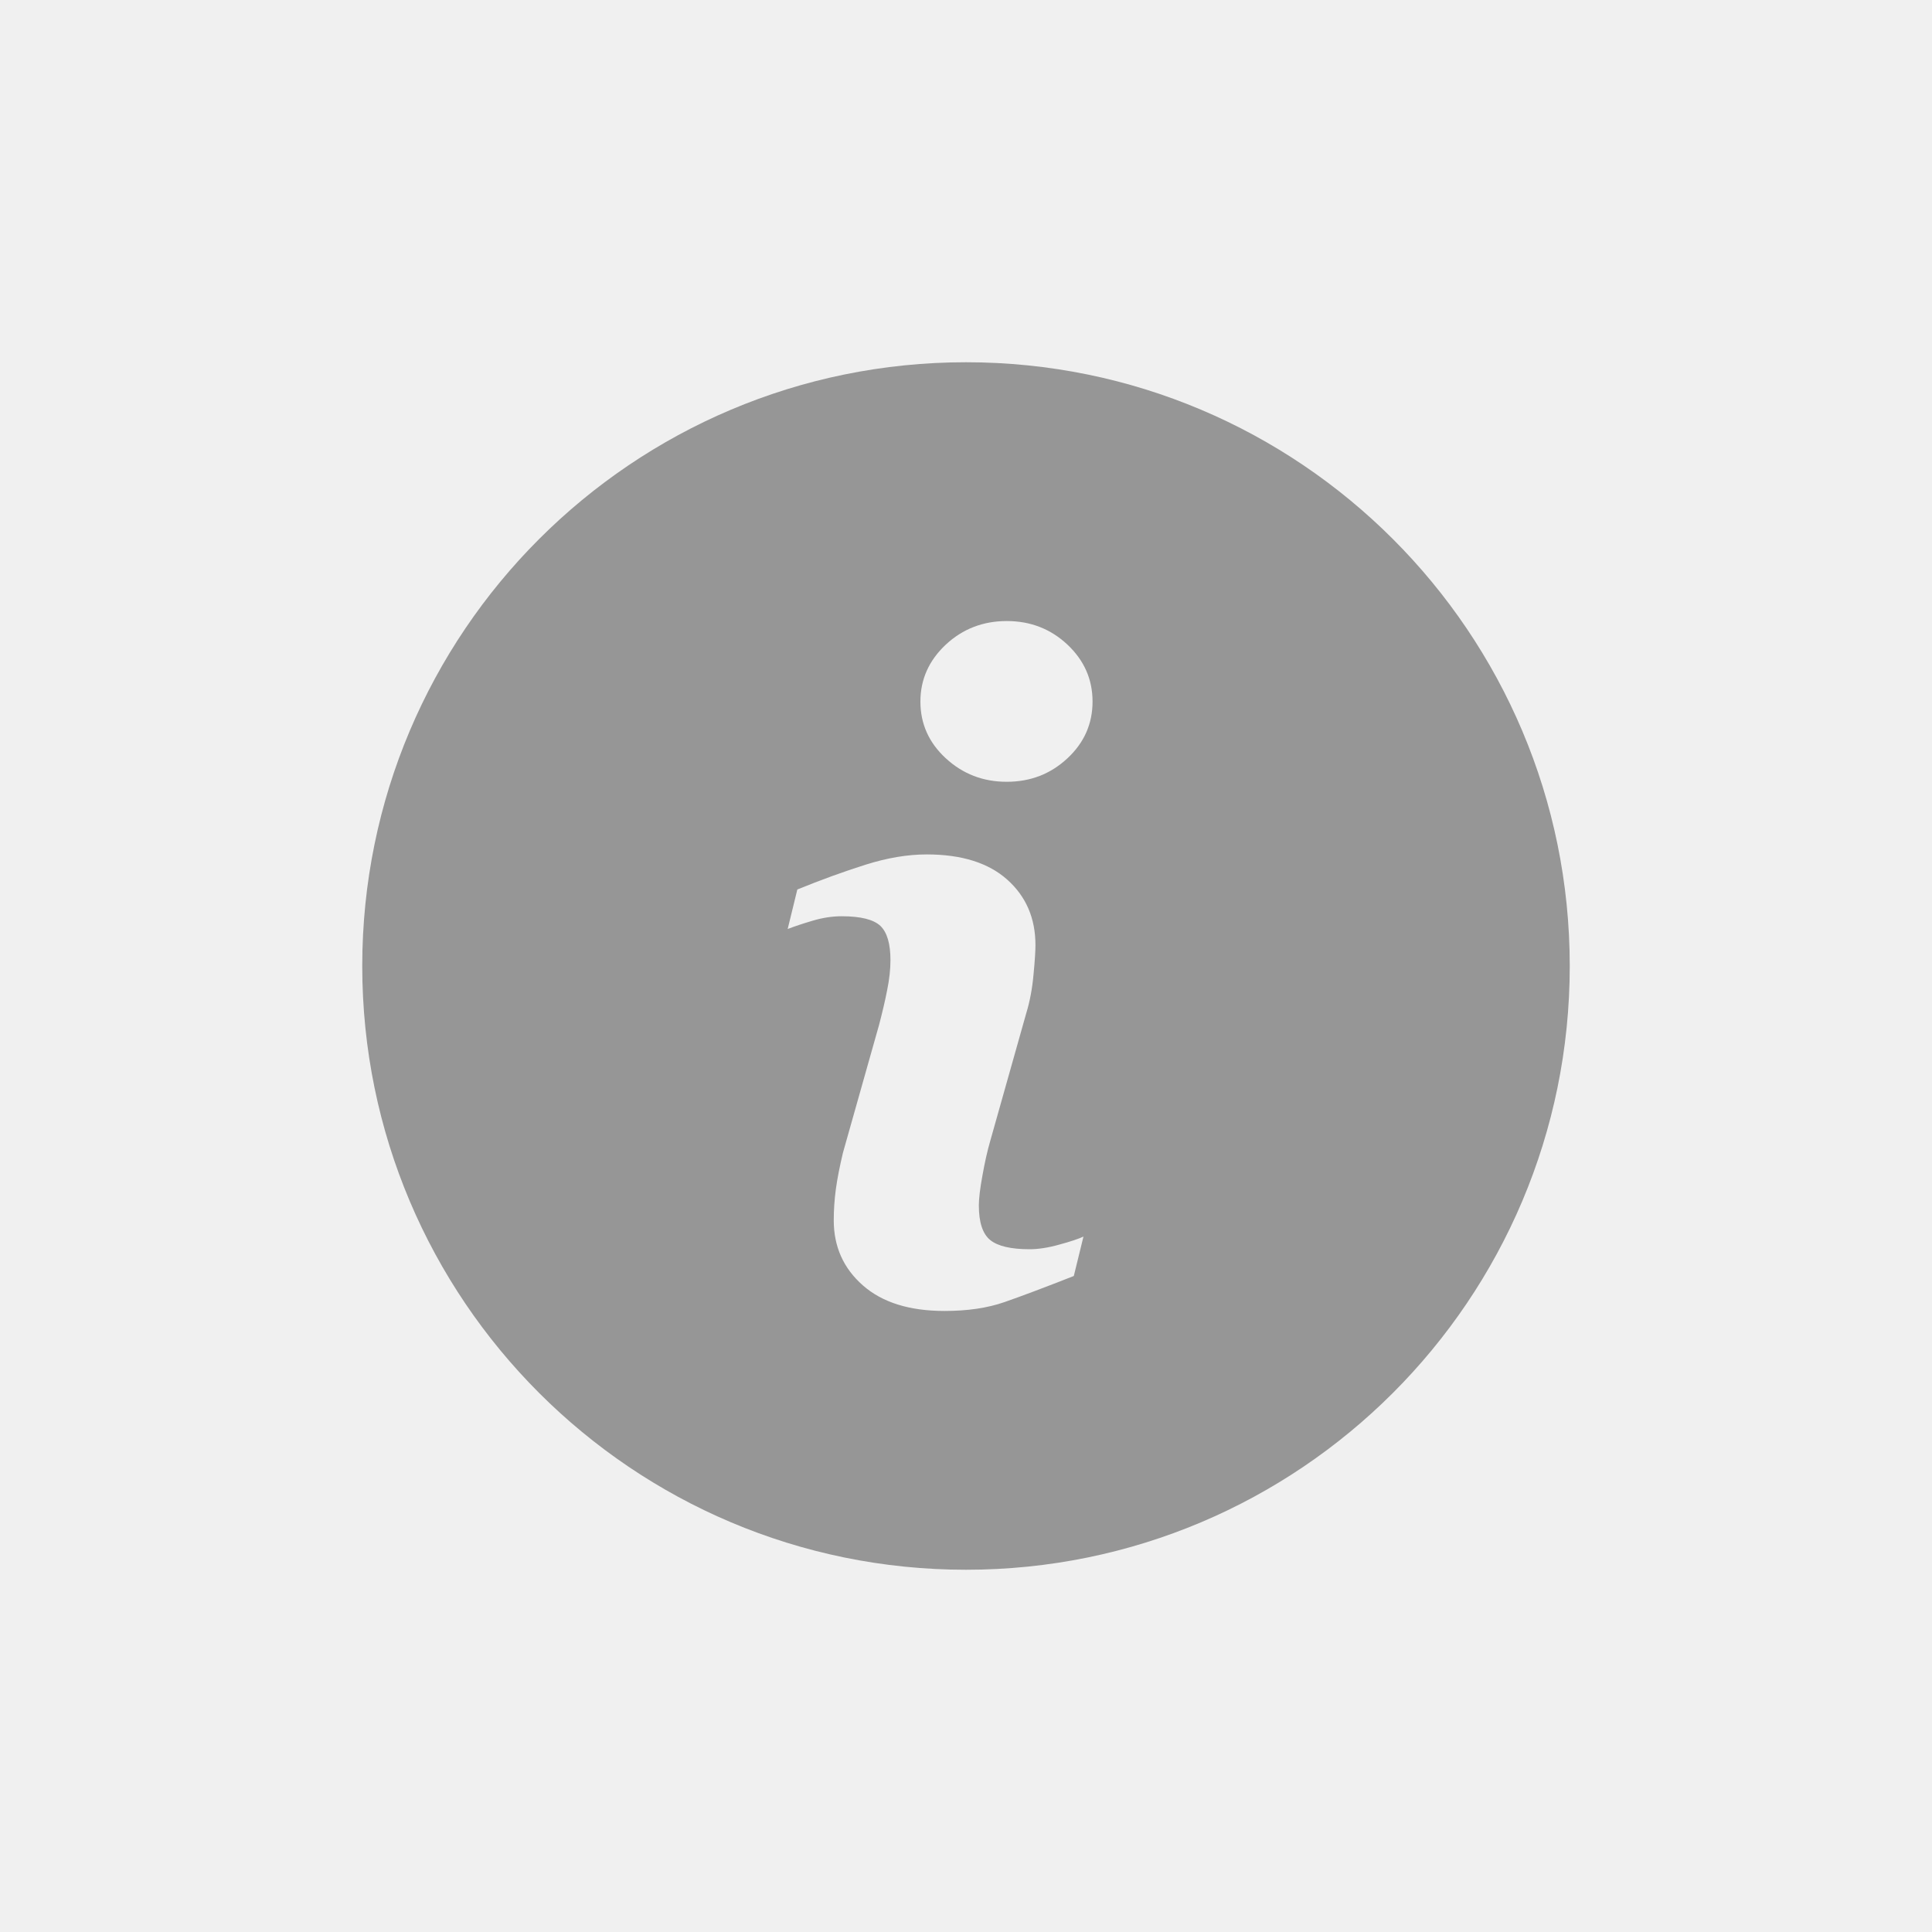
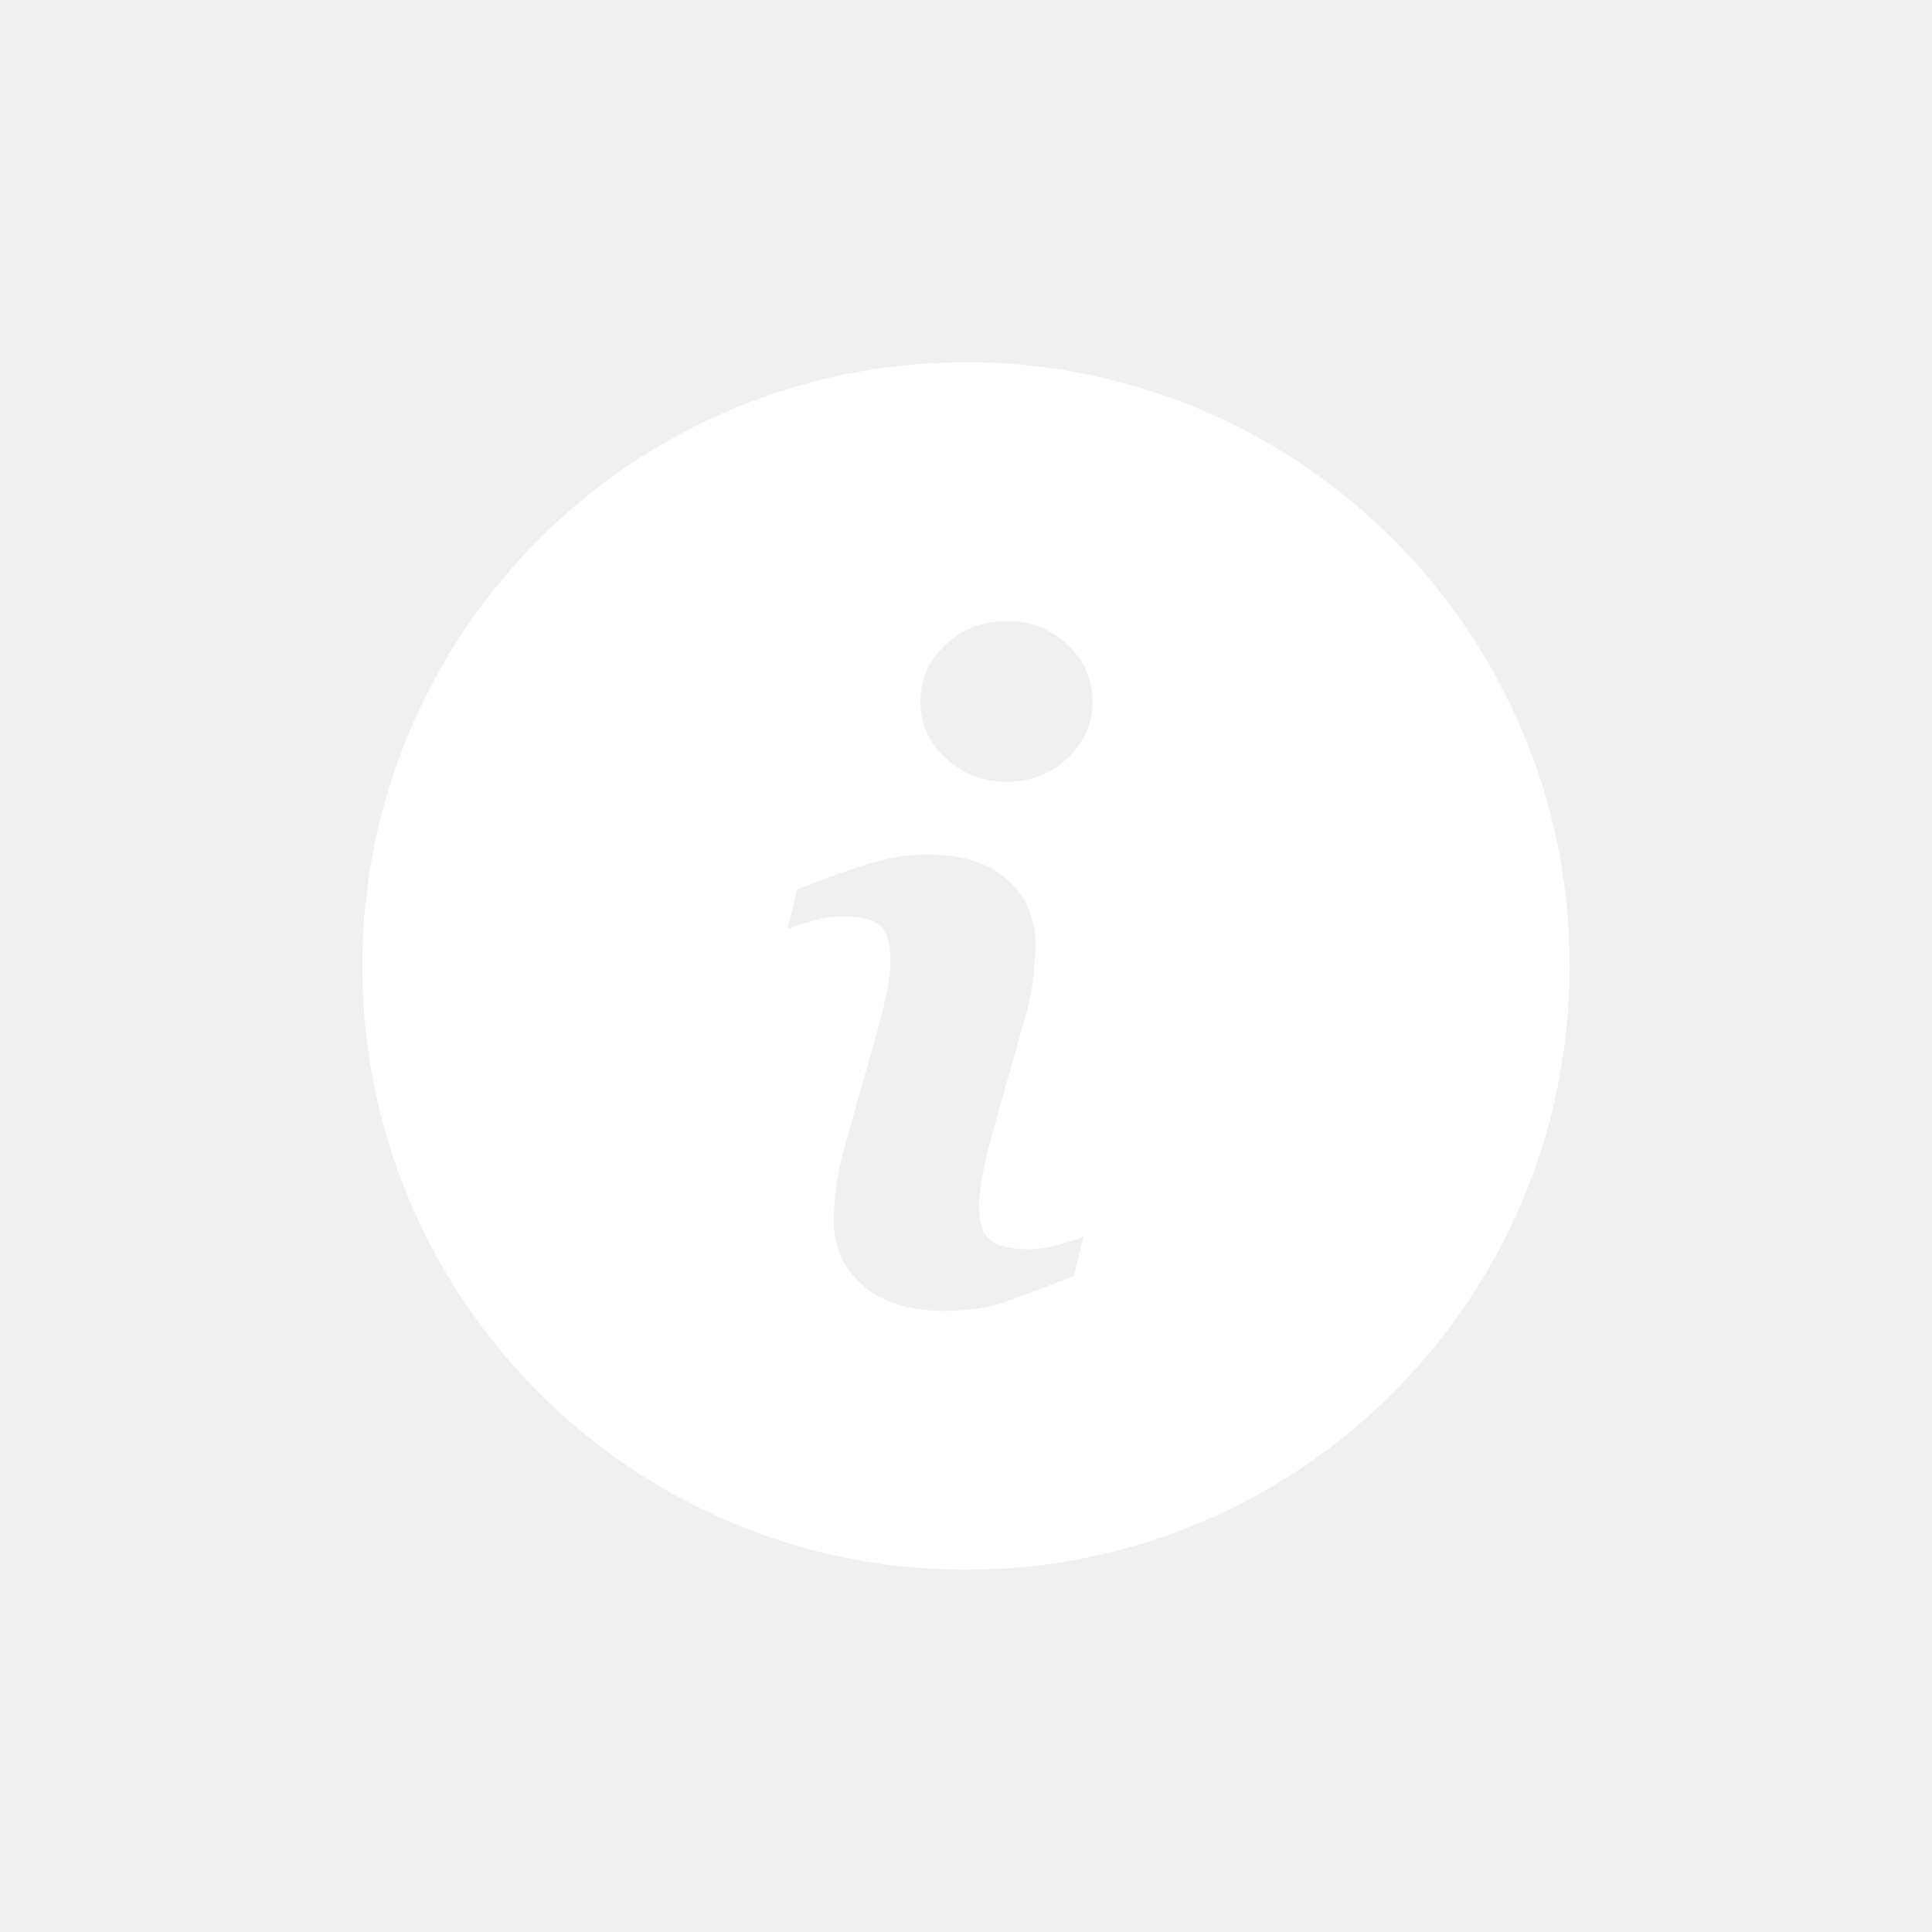
<svg xmlns="http://www.w3.org/2000/svg" width="20" height="20" viewBox="0 0 20 20" fill="none">
-   <path fill-rule="evenodd" clip-rule="evenodd" d="M10 16.25C13.452 16.25 16.25 13.452 16.25 10C16.25 6.548 13.452 3.75 10 3.75C6.548 3.75 3.75 6.548 3.75 10C3.75 13.452 6.548 16.25 10 16.25ZM11.116 13.209L11.216 12.801C11.164 12.825 11.081 12.853 10.966 12.884C10.852 12.916 10.749 12.932 10.658 12.932C10.465 12.932 10.329 12.9 10.251 12.837C10.172 12.773 10.133 12.653 10.133 12.478C10.133 12.409 10.145 12.305 10.17 12.17C10.194 12.034 10.221 11.913 10.252 11.807L10.624 10.488C10.661 10.367 10.686 10.233 10.699 10.088C10.713 9.943 10.719 9.842 10.719 9.784C10.719 9.506 10.622 9.28 10.427 9.106C10.232 8.932 9.954 8.845 9.594 8.845C9.394 8.845 9.182 8.881 8.958 8.952C8.734 9.023 8.499 9.108 8.254 9.208L8.154 9.617C8.227 9.589 8.314 9.56 8.416 9.53C8.517 9.5 8.617 9.485 8.713 9.485C8.911 9.485 9.044 9.519 9.114 9.585C9.183 9.651 9.218 9.77 9.218 9.939C9.218 10.032 9.207 10.136 9.184 10.249C9.162 10.363 9.133 10.483 9.1 10.61L8.726 11.934C8.693 12.073 8.668 12.198 8.653 12.308C8.638 12.419 8.631 12.527 8.631 12.633C8.631 12.905 8.731 13.129 8.932 13.306C9.133 13.483 9.415 13.571 9.778 13.571C10.014 13.571 10.221 13.541 10.399 13.479C10.577 13.417 10.816 13.327 11.116 13.209ZM11.05 7.85C11.223 7.689 11.31 7.493 11.31 7.263C11.31 7.033 11.224 6.837 11.05 6.673C10.876 6.51 10.667 6.429 10.422 6.429C10.177 6.429 9.966 6.51 9.791 6.673C9.616 6.837 9.528 7.033 9.528 7.263C9.528 7.493 9.616 7.689 9.791 7.85C9.967 8.012 10.176 8.093 10.422 8.093C10.667 8.093 10.876 8.012 11.05 7.85Z" fill="#969696" />
+   <path fill-rule="evenodd" clip-rule="evenodd" d="M10 16.25C13.452 16.25 16.25 13.452 16.25 10C16.25 6.548 13.452 3.75 10 3.75C6.548 3.75 3.75 6.548 3.75 10C3.75 13.452 6.548 16.25 10 16.25ZM11.116 13.209L11.216 12.801C11.164 12.825 11.081 12.853 10.966 12.884C10.852 12.916 10.749 12.932 10.658 12.932C10.465 12.932 10.329 12.9 10.251 12.837C10.172 12.773 10.133 12.653 10.133 12.478C10.133 12.409 10.145 12.305 10.17 12.17C10.194 12.034 10.221 11.913 10.252 11.807L10.624 10.488C10.661 10.367 10.686 10.233 10.699 10.088C10.713 9.943 10.719 9.842 10.719 9.784C10.719 9.506 10.622 9.28 10.427 9.106C10.232 8.932 9.954 8.845 9.594 8.845C9.394 8.845 9.182 8.881 8.958 8.952C8.734 9.023 8.499 9.108 8.254 9.208L8.154 9.617C8.227 9.589 8.314 9.56 8.416 9.53C8.517 9.5 8.617 9.485 8.713 9.485C8.911 9.485 9.044 9.519 9.114 9.585C9.183 9.651 9.218 9.77 9.218 9.939C9.218 10.032 9.207 10.136 9.184 10.249C9.162 10.363 9.133 10.483 9.1 10.61L8.726 11.934C8.693 12.073 8.668 12.198 8.653 12.308C8.638 12.419 8.631 12.527 8.631 12.633C8.631 12.905 8.731 13.129 8.932 13.306C9.133 13.483 9.415 13.571 9.778 13.571C10.014 13.571 10.221 13.541 10.399 13.479C10.577 13.417 10.816 13.327 11.116 13.209ZM11.05 7.85C11.223 7.689 11.31 7.493 11.31 7.263C11.31 7.033 11.224 6.837 11.05 6.673C10.876 6.51 10.667 6.429 10.422 6.429C10.177 6.429 9.966 6.51 9.791 6.673C9.616 6.837 9.528 7.033 9.528 7.263C9.528 7.493 9.616 7.689 9.791 7.85C9.967 8.012 10.176 8.093 10.422 8.093C10.667 8.093 10.876 8.012 11.05 7.85Z" fill="#FFFFFF" />
</svg>
